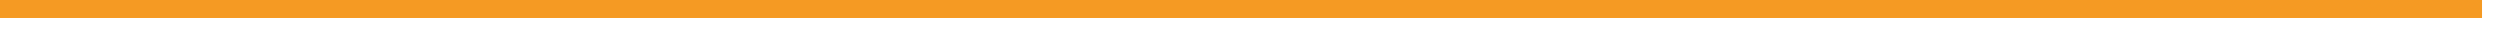
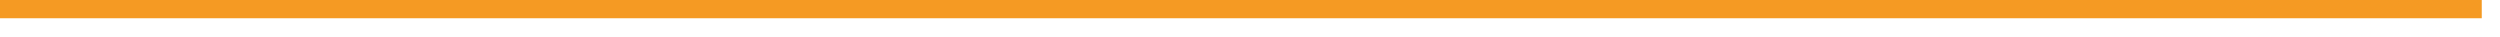
- <svg xmlns="http://www.w3.org/2000/svg" version="1.1" width="139px" height="2px">
-   <g transform="matrix(1 0 0 1 -1786 -1164 )">
-     <path d="M 1786 1164.5  L 1924 1164.5  " stroke-width="1" stroke="#f59a23" fill="none" />
+ <svg xmlns="http://www.w3.org/2000/svg" version="1.1" width="137px" height="2px">
+   <g transform="matrix(1 0 0 1 -1784 -1144 )">
+     <path d="M 1784 1144.5  L 1920 1144.5  " stroke-width="1" stroke="#f59a23" fill="none" />
  </g>
</svg>
